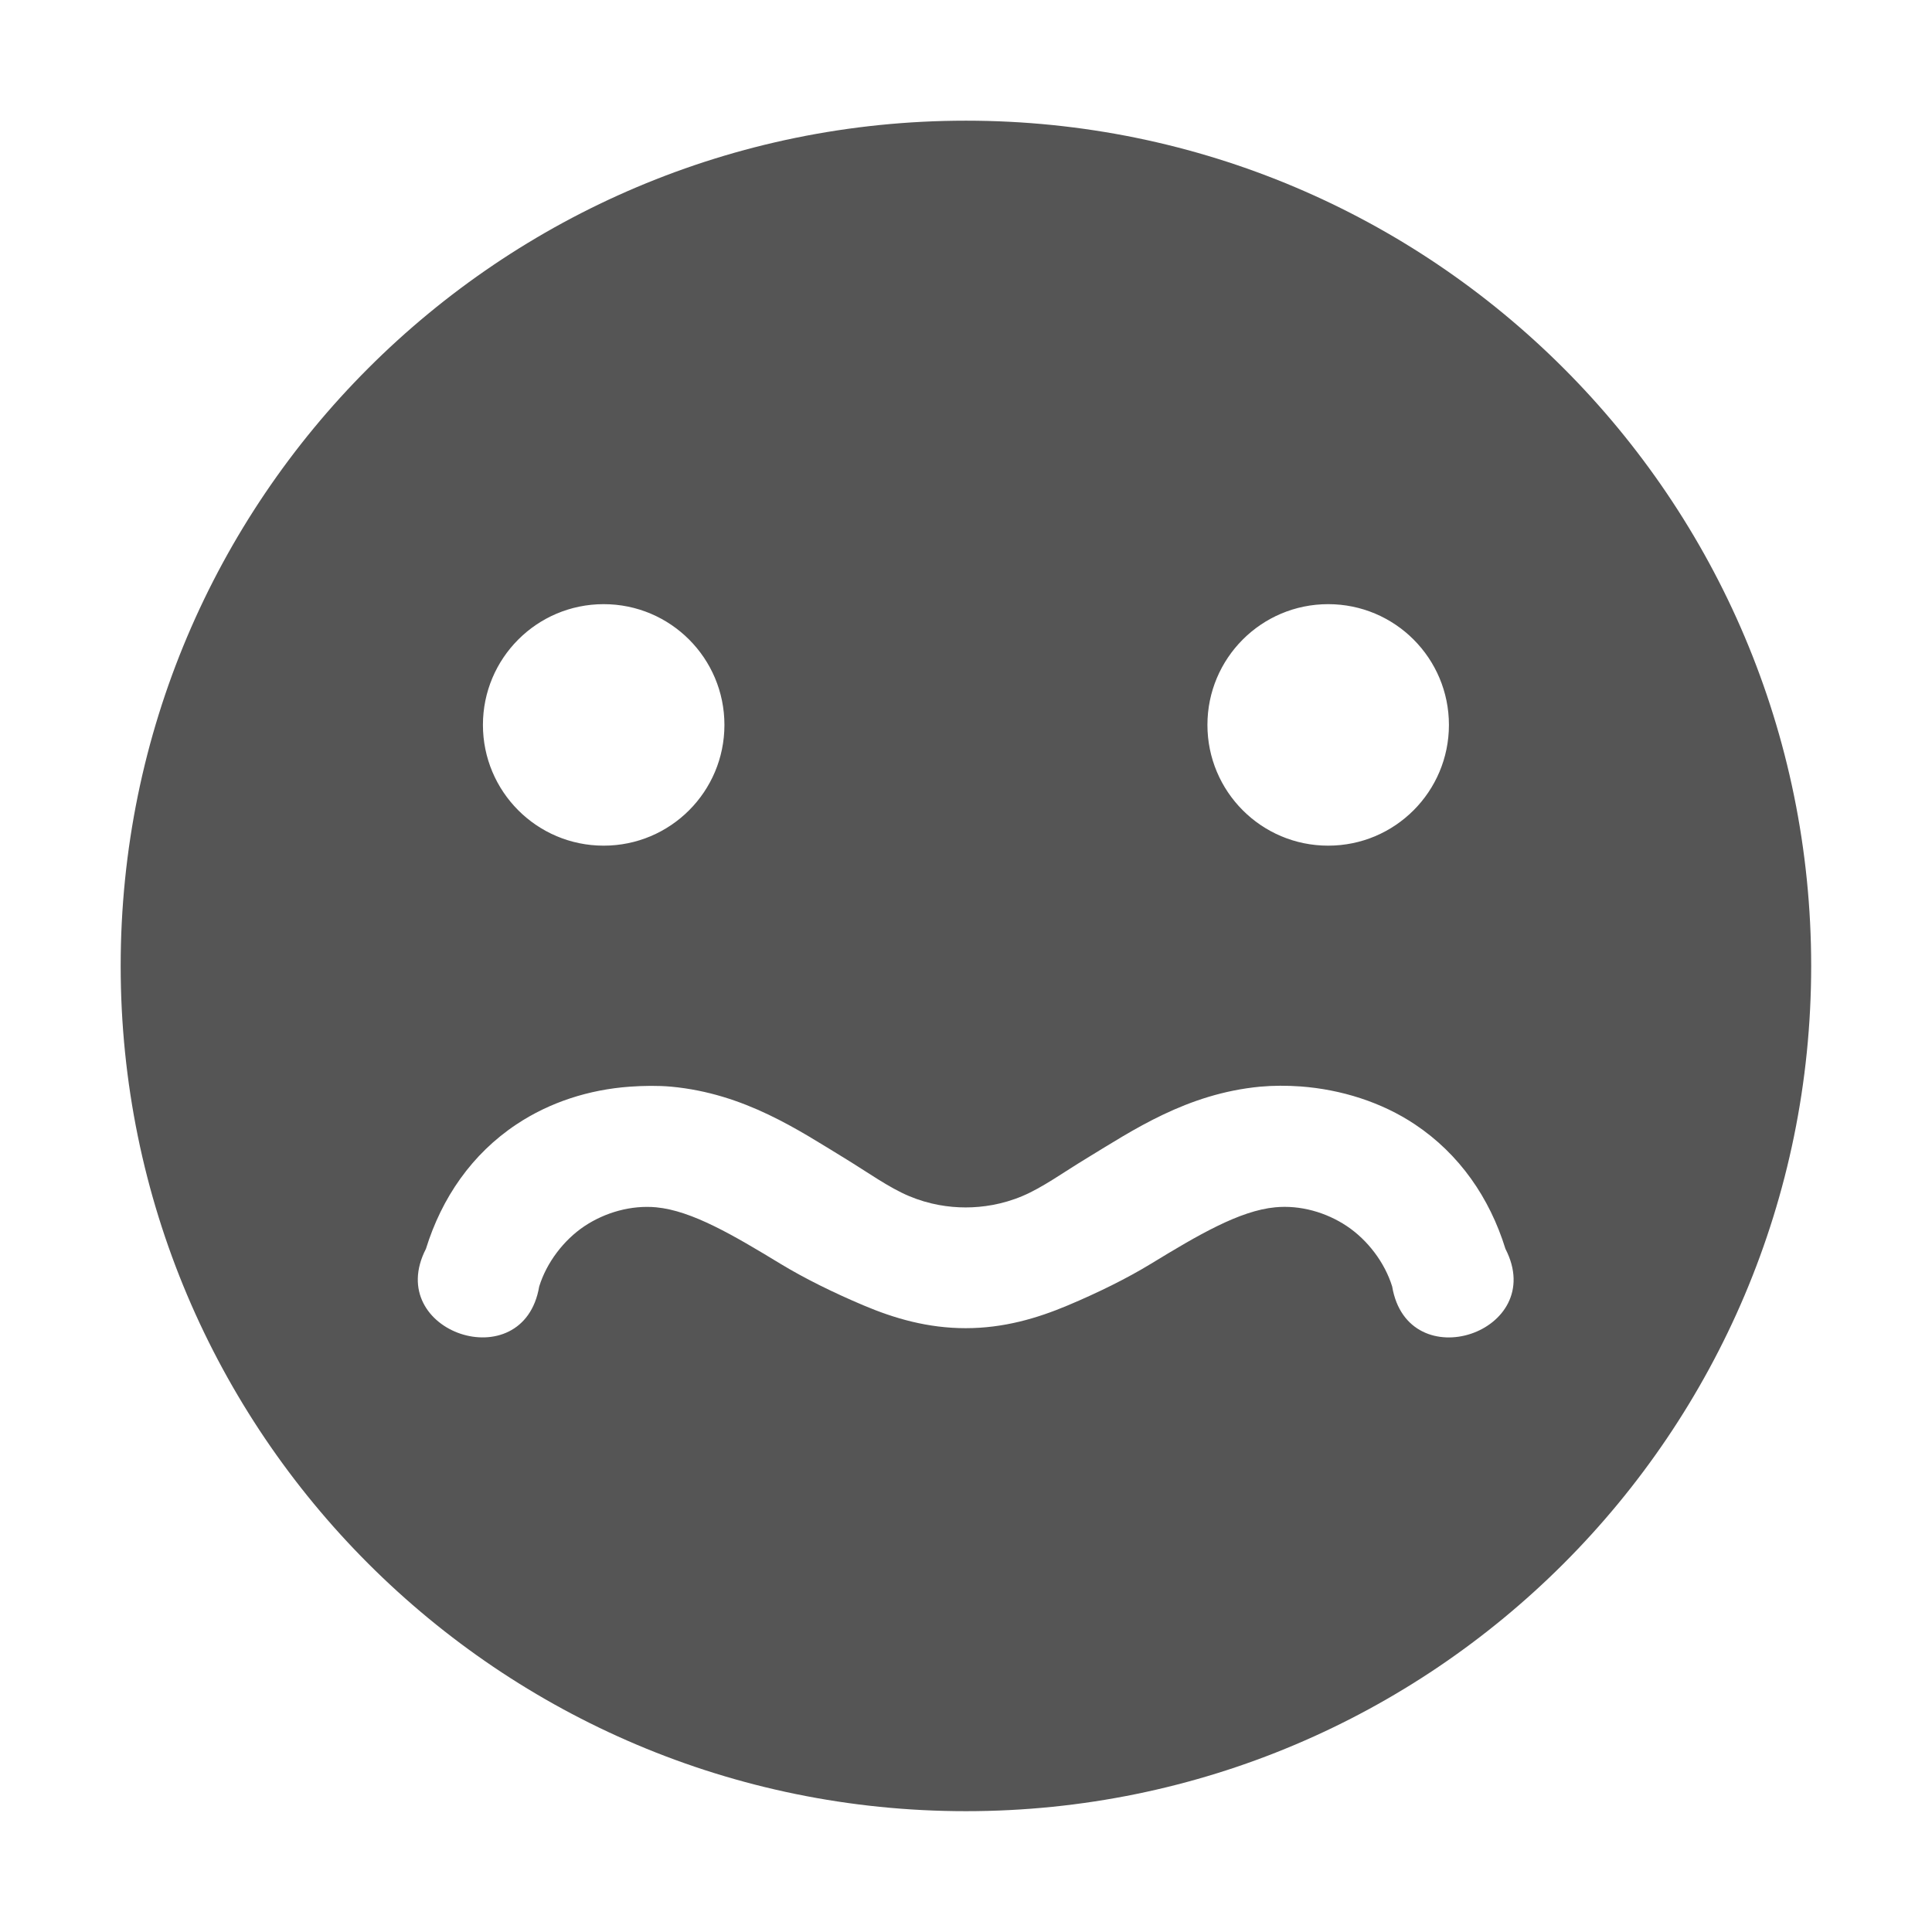
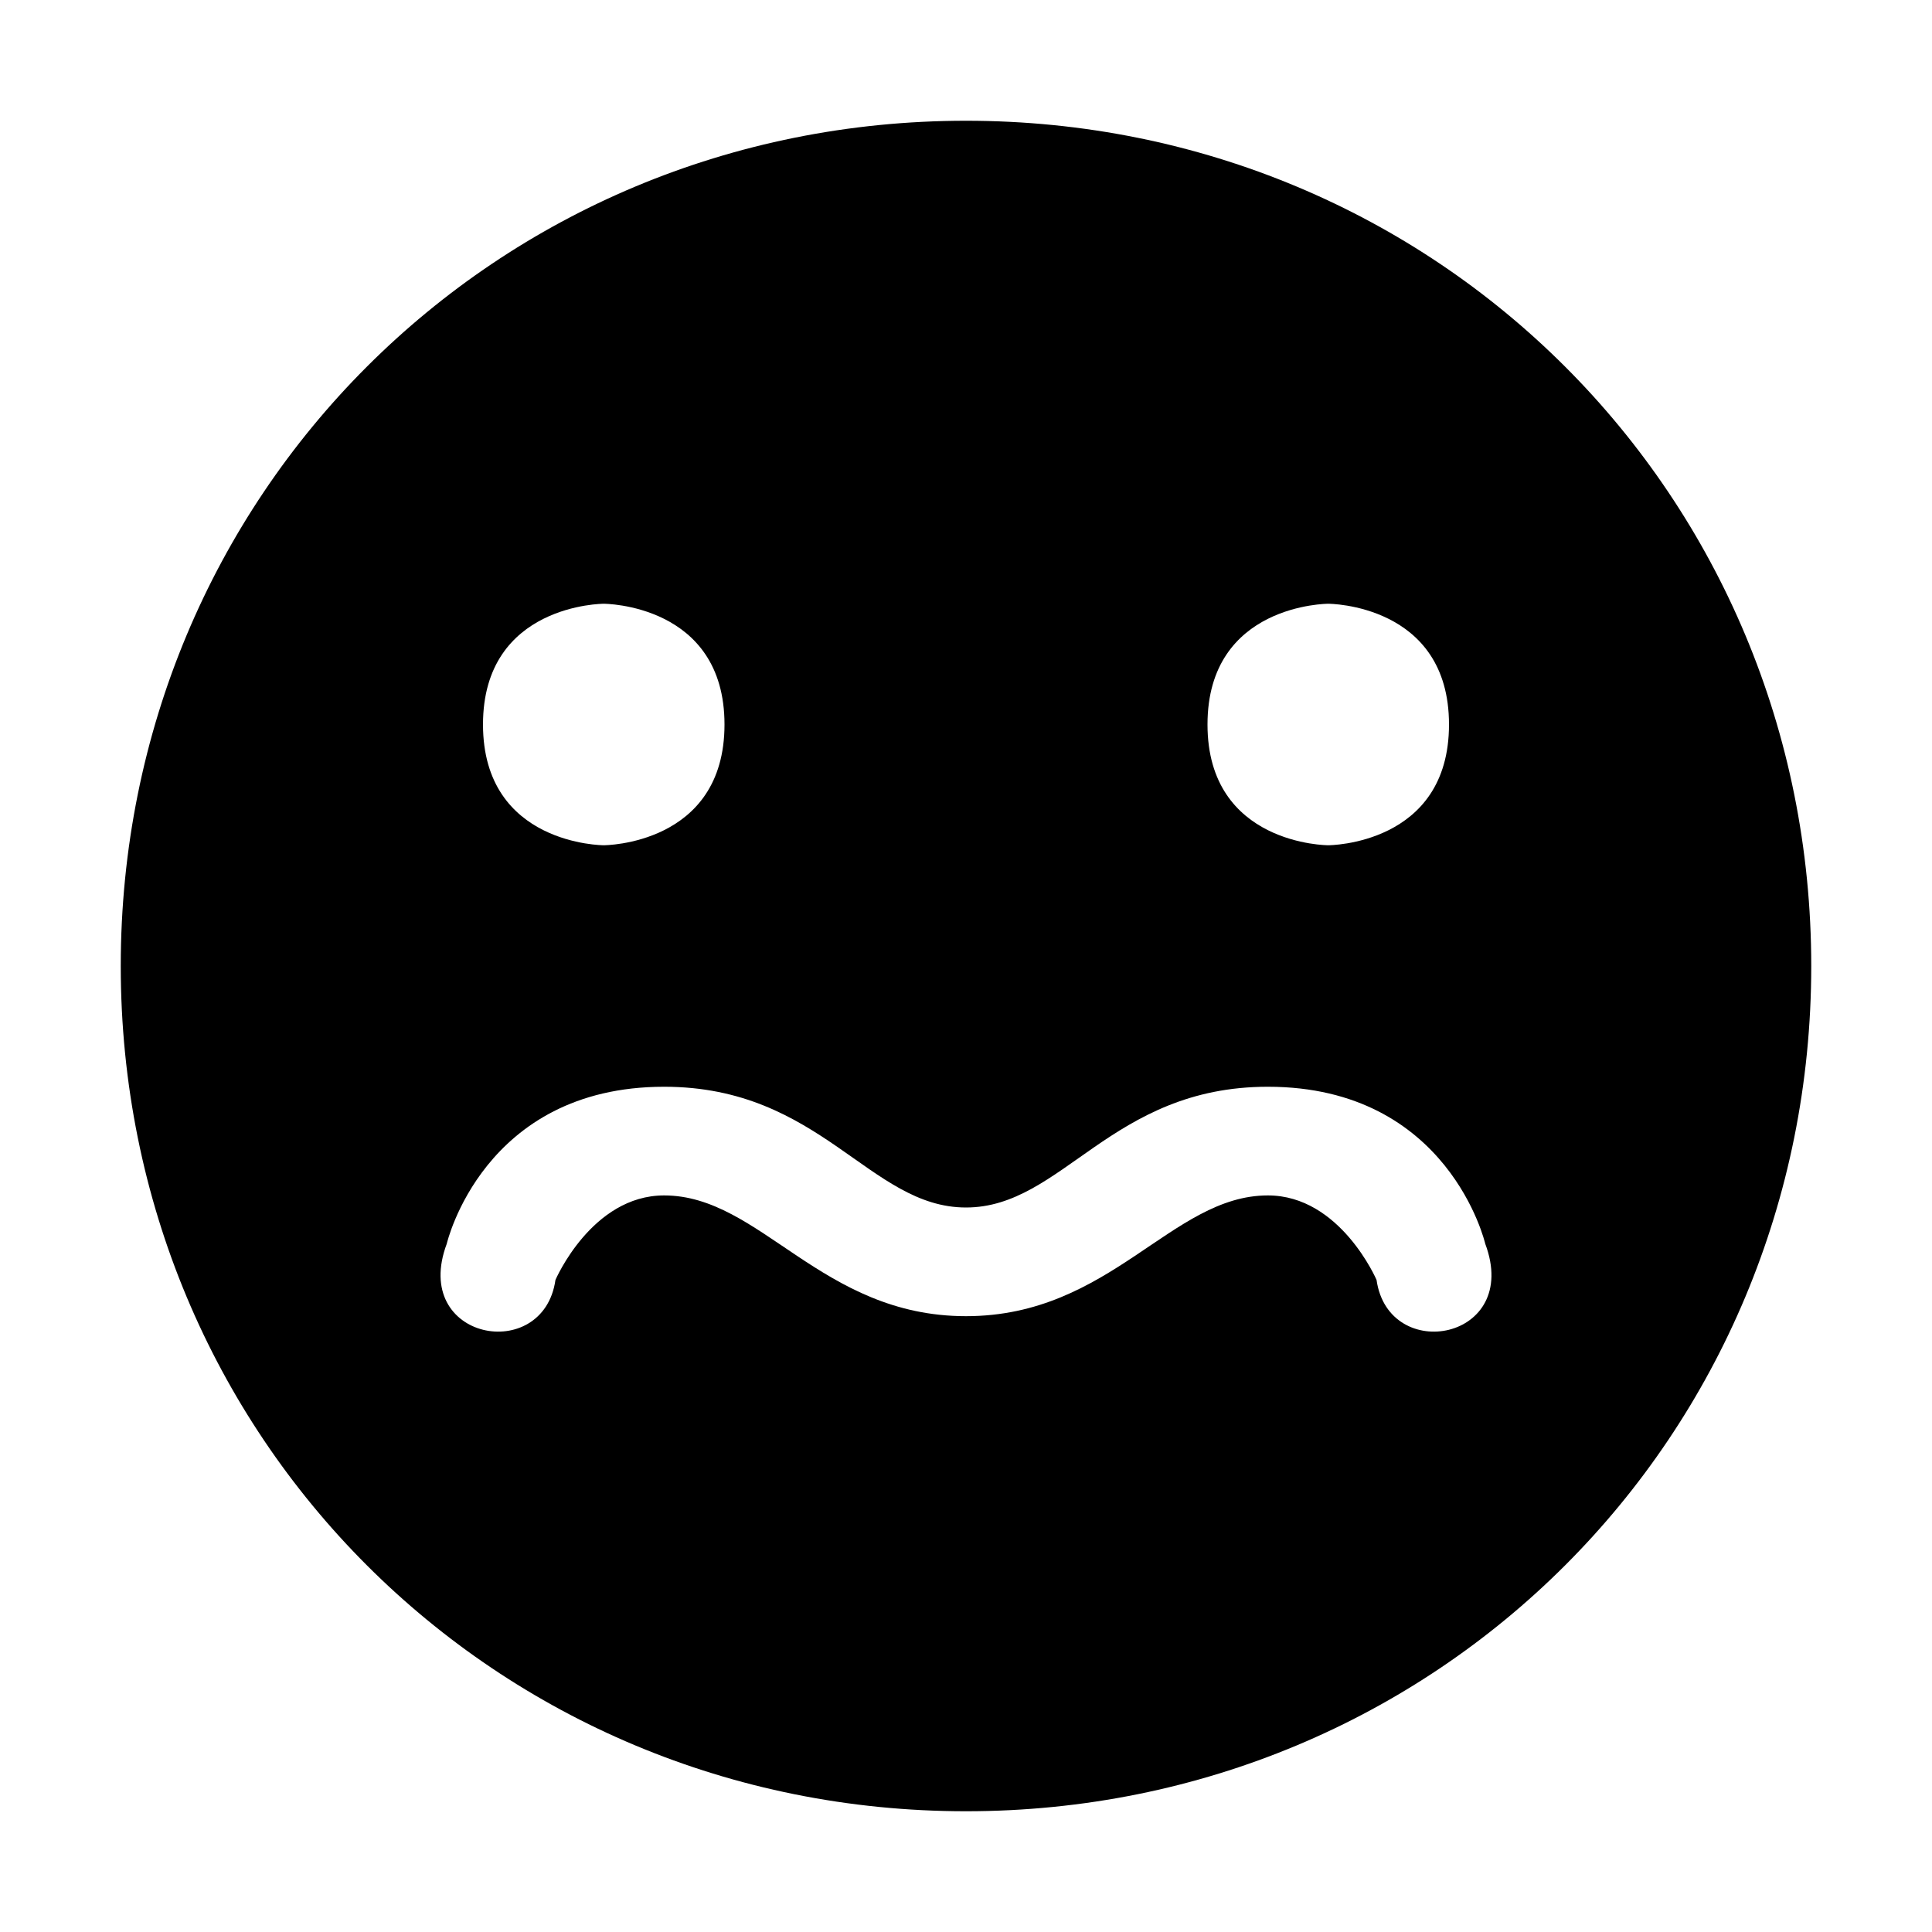
- <svg xmlns="http://www.w3.org/2000/svg" xmlns:ns1="http://www.openswatchbook.org/uri/2009/osb" height="16" id="svg7384" style="enable-background:new" version="1.1" width="16">
-   <defs id="defs7386">
-     <linearGradient id="linearGradient5606" ns1:paint="solid">
-       <stop id="stop5608" offset="0" style="stop-color:#000000;stop-opacity:1;" />
-     </linearGradient>
-     <filter id="filter7554" style="color-interpolation-filters:sRGB">
-       <feBlend id="feBlend7556" in2="BackgroundImage" mode="darken" />
-     </filter>
-   </defs>
-   <g id="layer9" style="display:inline" transform="translate(-805.0006,159.0034)" />
-   <g id="layer10" style="display:inline;filter:url(#filter7554)" transform="translate(-805.0006,159.0034)" />
-   <g id="layer1" style="display:inline" transform="translate(-564.0004,-457.9966)" />
-   <g id="layer14" style="display:inline" transform="translate(-805.0006,159.0034)" />
-   <g id="layer15" style="display:inline" transform="translate(-805.0006,159.0034)" />
-   <g id="g71291" style="display:inline" transform="translate(-805.0006,159.0034)">
-     <path d="m 813,-158.004 c -3.866,0 -7,3.134 -7,7 0,3.866 3.134,7 7,7 3.866,0 7,-3.134 7,-7 0,-3.866 -3.134,-7 -7,-7 z m -3,4.004 c 0.554,0 1,0.449 1,1 0,0.551 -0.446,1 -1,1 -0.554,0 -1,-0.449 -1,-1 0,-0.551 0.446,-1 1,-1 z m 6,0 c 0.554,0 1,0.449 1,1 0,0.551 -0.446,1 -1,1 -0.554,0 -1,-0.449 -1,-1 0,-0.551 0.446,-1 1,-1 z m -0.229,3.994 c 0.336,0.025 0.671,0.13 0.947,0.314 0.369,0.246 0.619,0.608 0.75,1.031 0.357,0.692 -0.808,1.08 -0.938,0.312 -0.061,-0.198 -0.203,-0.385 -0.375,-0.5 -0.172,-0.115 -0.387,-0.176 -0.594,-0.156 -0.296,0.028 -0.639,0.23 -1.031,0.469 -0.197,0.12 -0.436,0.238 -0.688,0.344 -0.252,0.106 -0.529,0.188 -0.844,0.188 -0.314,0 -0.591,-0.081 -0.844,-0.188 -0.251,-0.106 -0.49,-0.224 -0.688,-0.344 -0.392,-0.238 -0.735,-0.441 -1.031,-0.469 -0.206,-0.019 -0.421,0.041 -0.594,0.156 -0.172,0.115 -0.314,0.302 -0.375,0.5 -0.13,0.768 -1.294,0.379 -0.938,-0.312 0.131,-0.423 0.381,-0.786 0.75,-1.031 0.276,-0.184 0.602,-0.288 0.938,-0.312 0.112,-0.008 0.234,-0.01 0.344,0 0.608,0.057 1.054,0.36 1.438,0.594 0.19,0.116 0.364,0.242 0.531,0.312 0.166,0.07 0.329,0.094 0.469,0.094 0.139,0 0.303,-0.024 0.469,-0.094 0.167,-0.07 0.341,-0.197 0.531,-0.312 0.384,-0.233 0.83,-0.536 1.438,-0.594 0.11,-0.01 0.222,-0.01 0.334,-0.002 z" id="path8045" style="color:#bebebe;display:inline;overflow:visible;visibility:visible;fill:#555555;fill-opacity:1;fill-rule:nonzero;stroke:none;stroke-width:1;marker:none;enable-background:accumulate" />
-   </g>
-   <g id="layer2" style="display:inline" transform="translate(-564.0004,-307.9966)" />
-   <g id="g6058" style="display:inline" transform="translate(-564.0004,-307.9966)" />
-   <g id="layer12" style="display:inline" transform="translate(-805.0006,159.0034)" />
+ <svg xmlns="http://www.w3.org/2000/svg" height="16" width="16">
+   <path d="m8 1c-3.9 0-7 3.1-7 7s3.1 7 7 7 7-3.1 7-7-3.1-7-7-7zm-3 4s1 0 1 1-1 1-1 1-1 0-1-1 1-1 1-1zm6 0s1 0 1 1-1 1-1 1-1 0-1-1 1-1 1-1zm-.5 4c1.5 0 1.8 1.3 1.8 1.3.3.8-.8 1-.9.3 0 0-.3-.7-.9-.7-.8 0-1.3 1-2.5 1s-1.7-1-2.5-1c-.6 0-.9.7-.9.7-.1.7-1.2.5-.9-.3 0 0 .3-1.3 1.8-1.3 1.3 0 1.7 1 2.5 1s1.2-1 2.5-1z" />
</svg>
